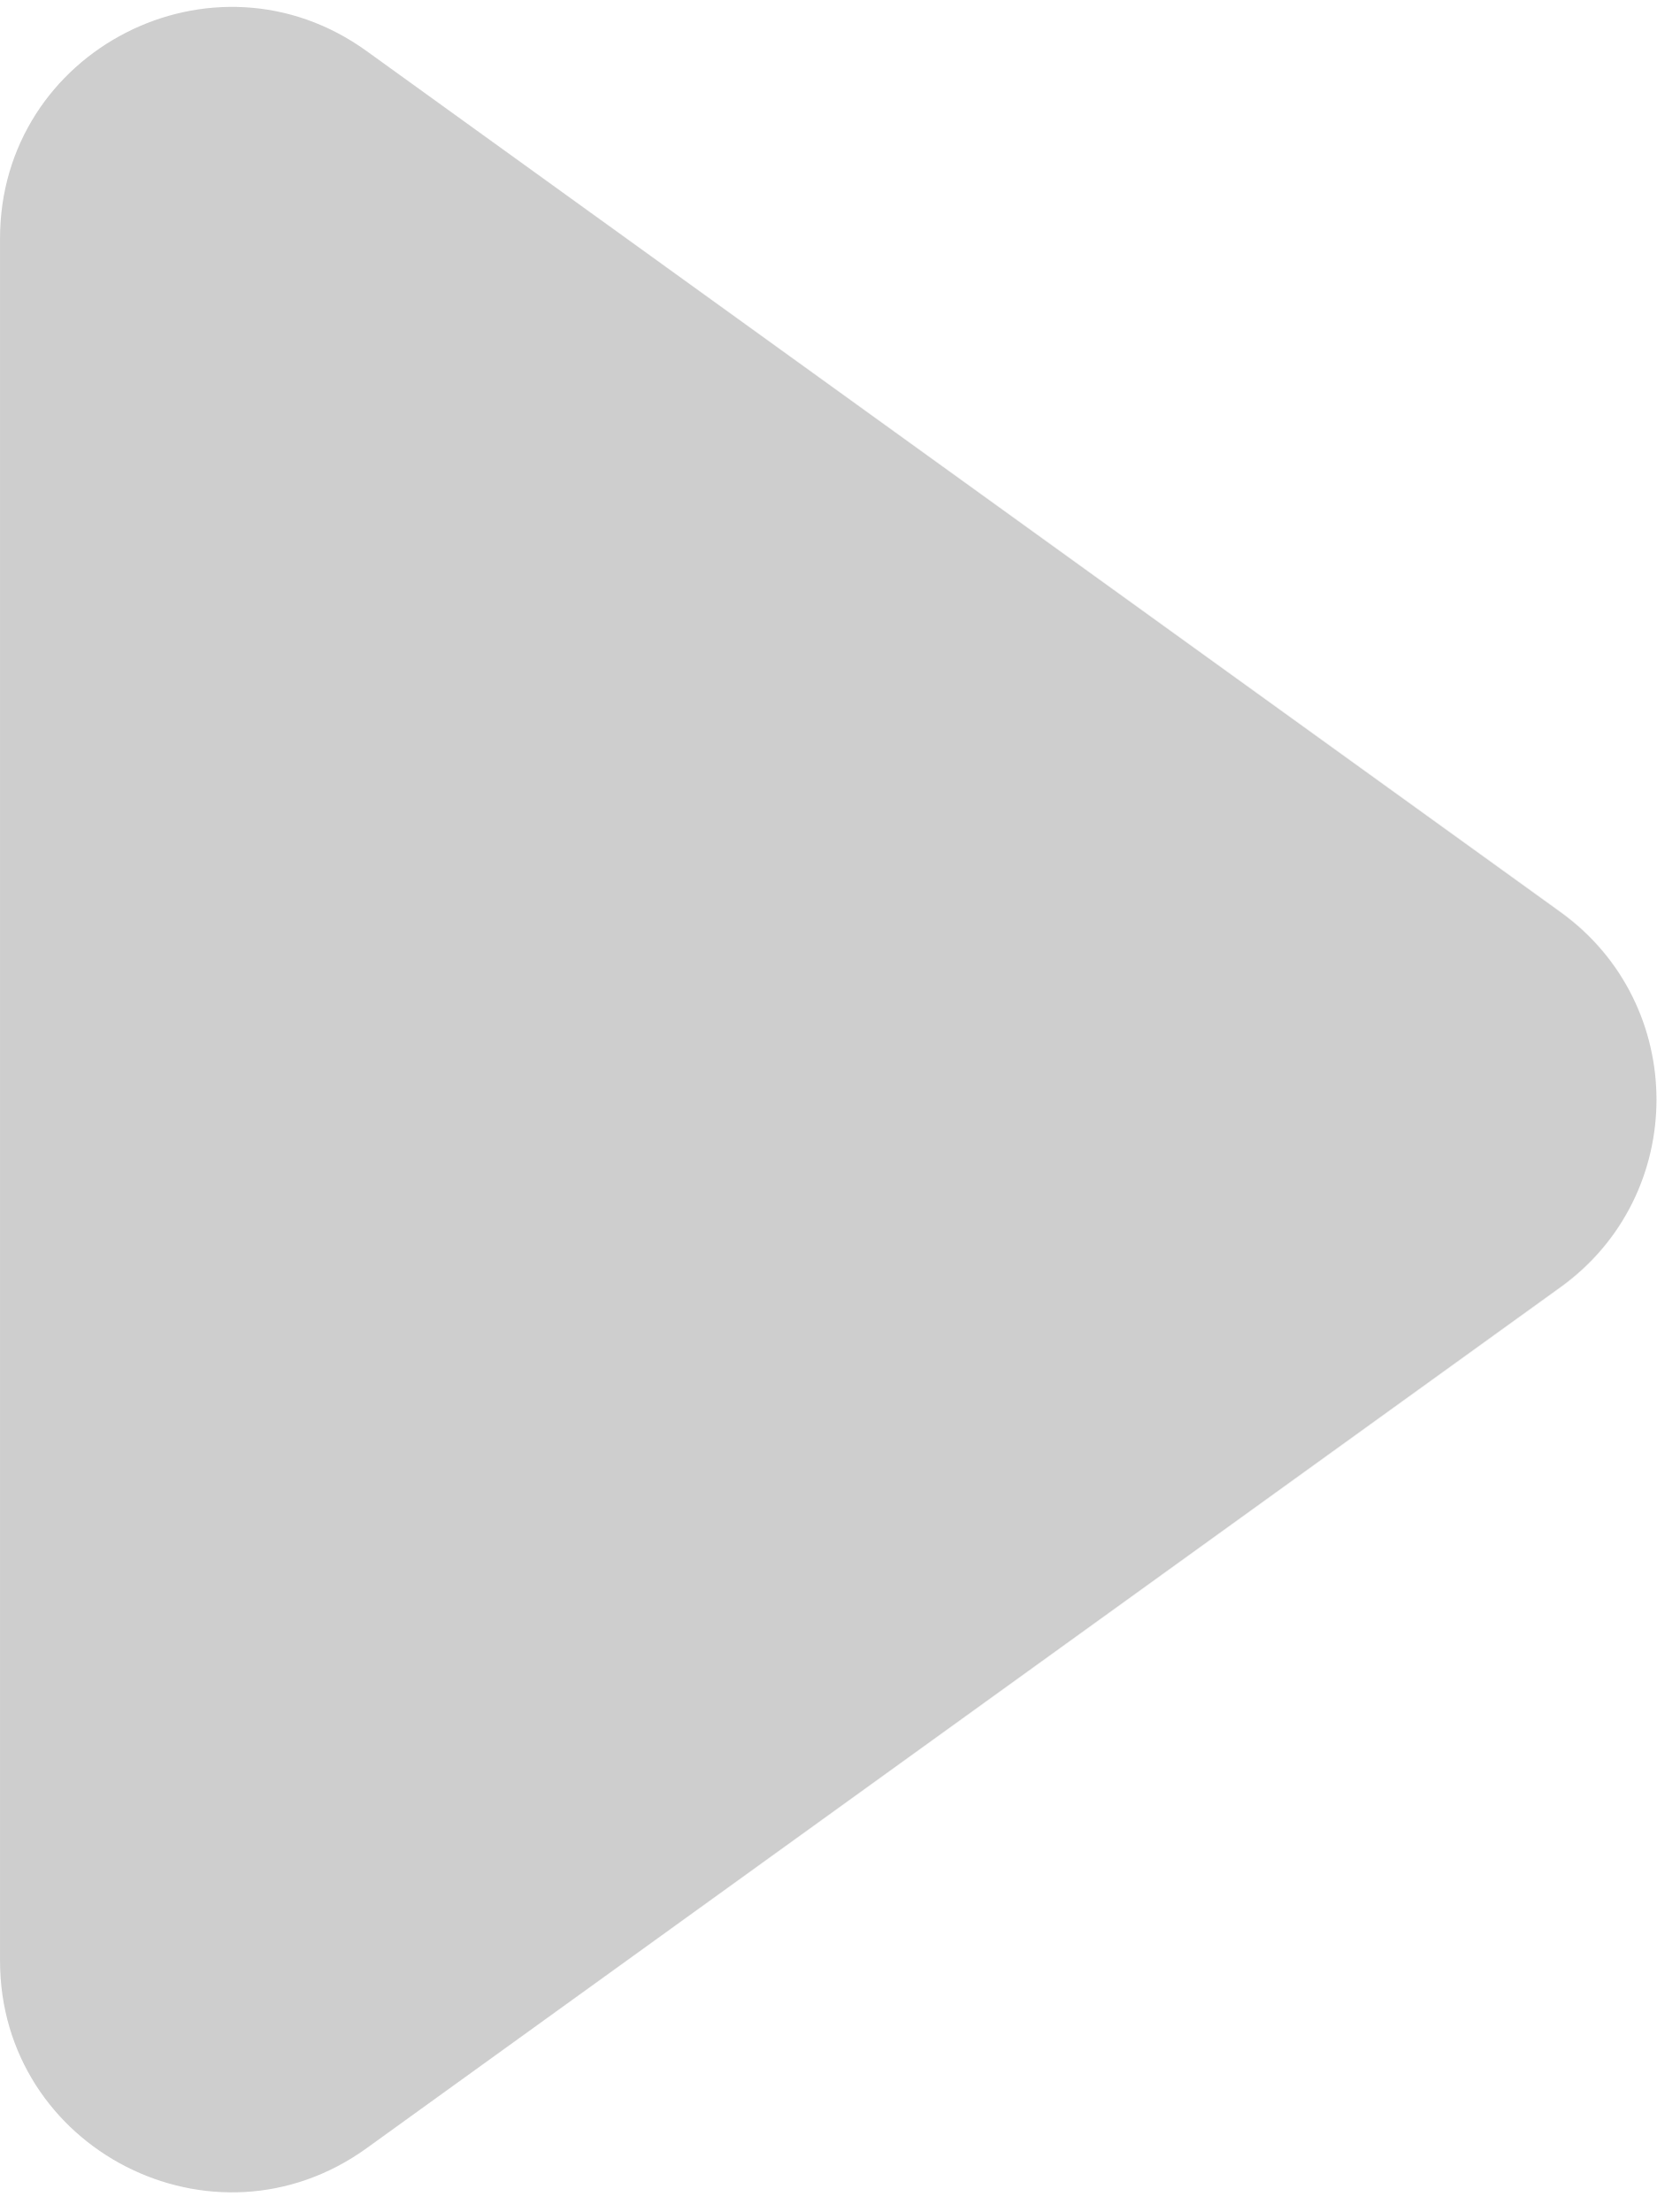
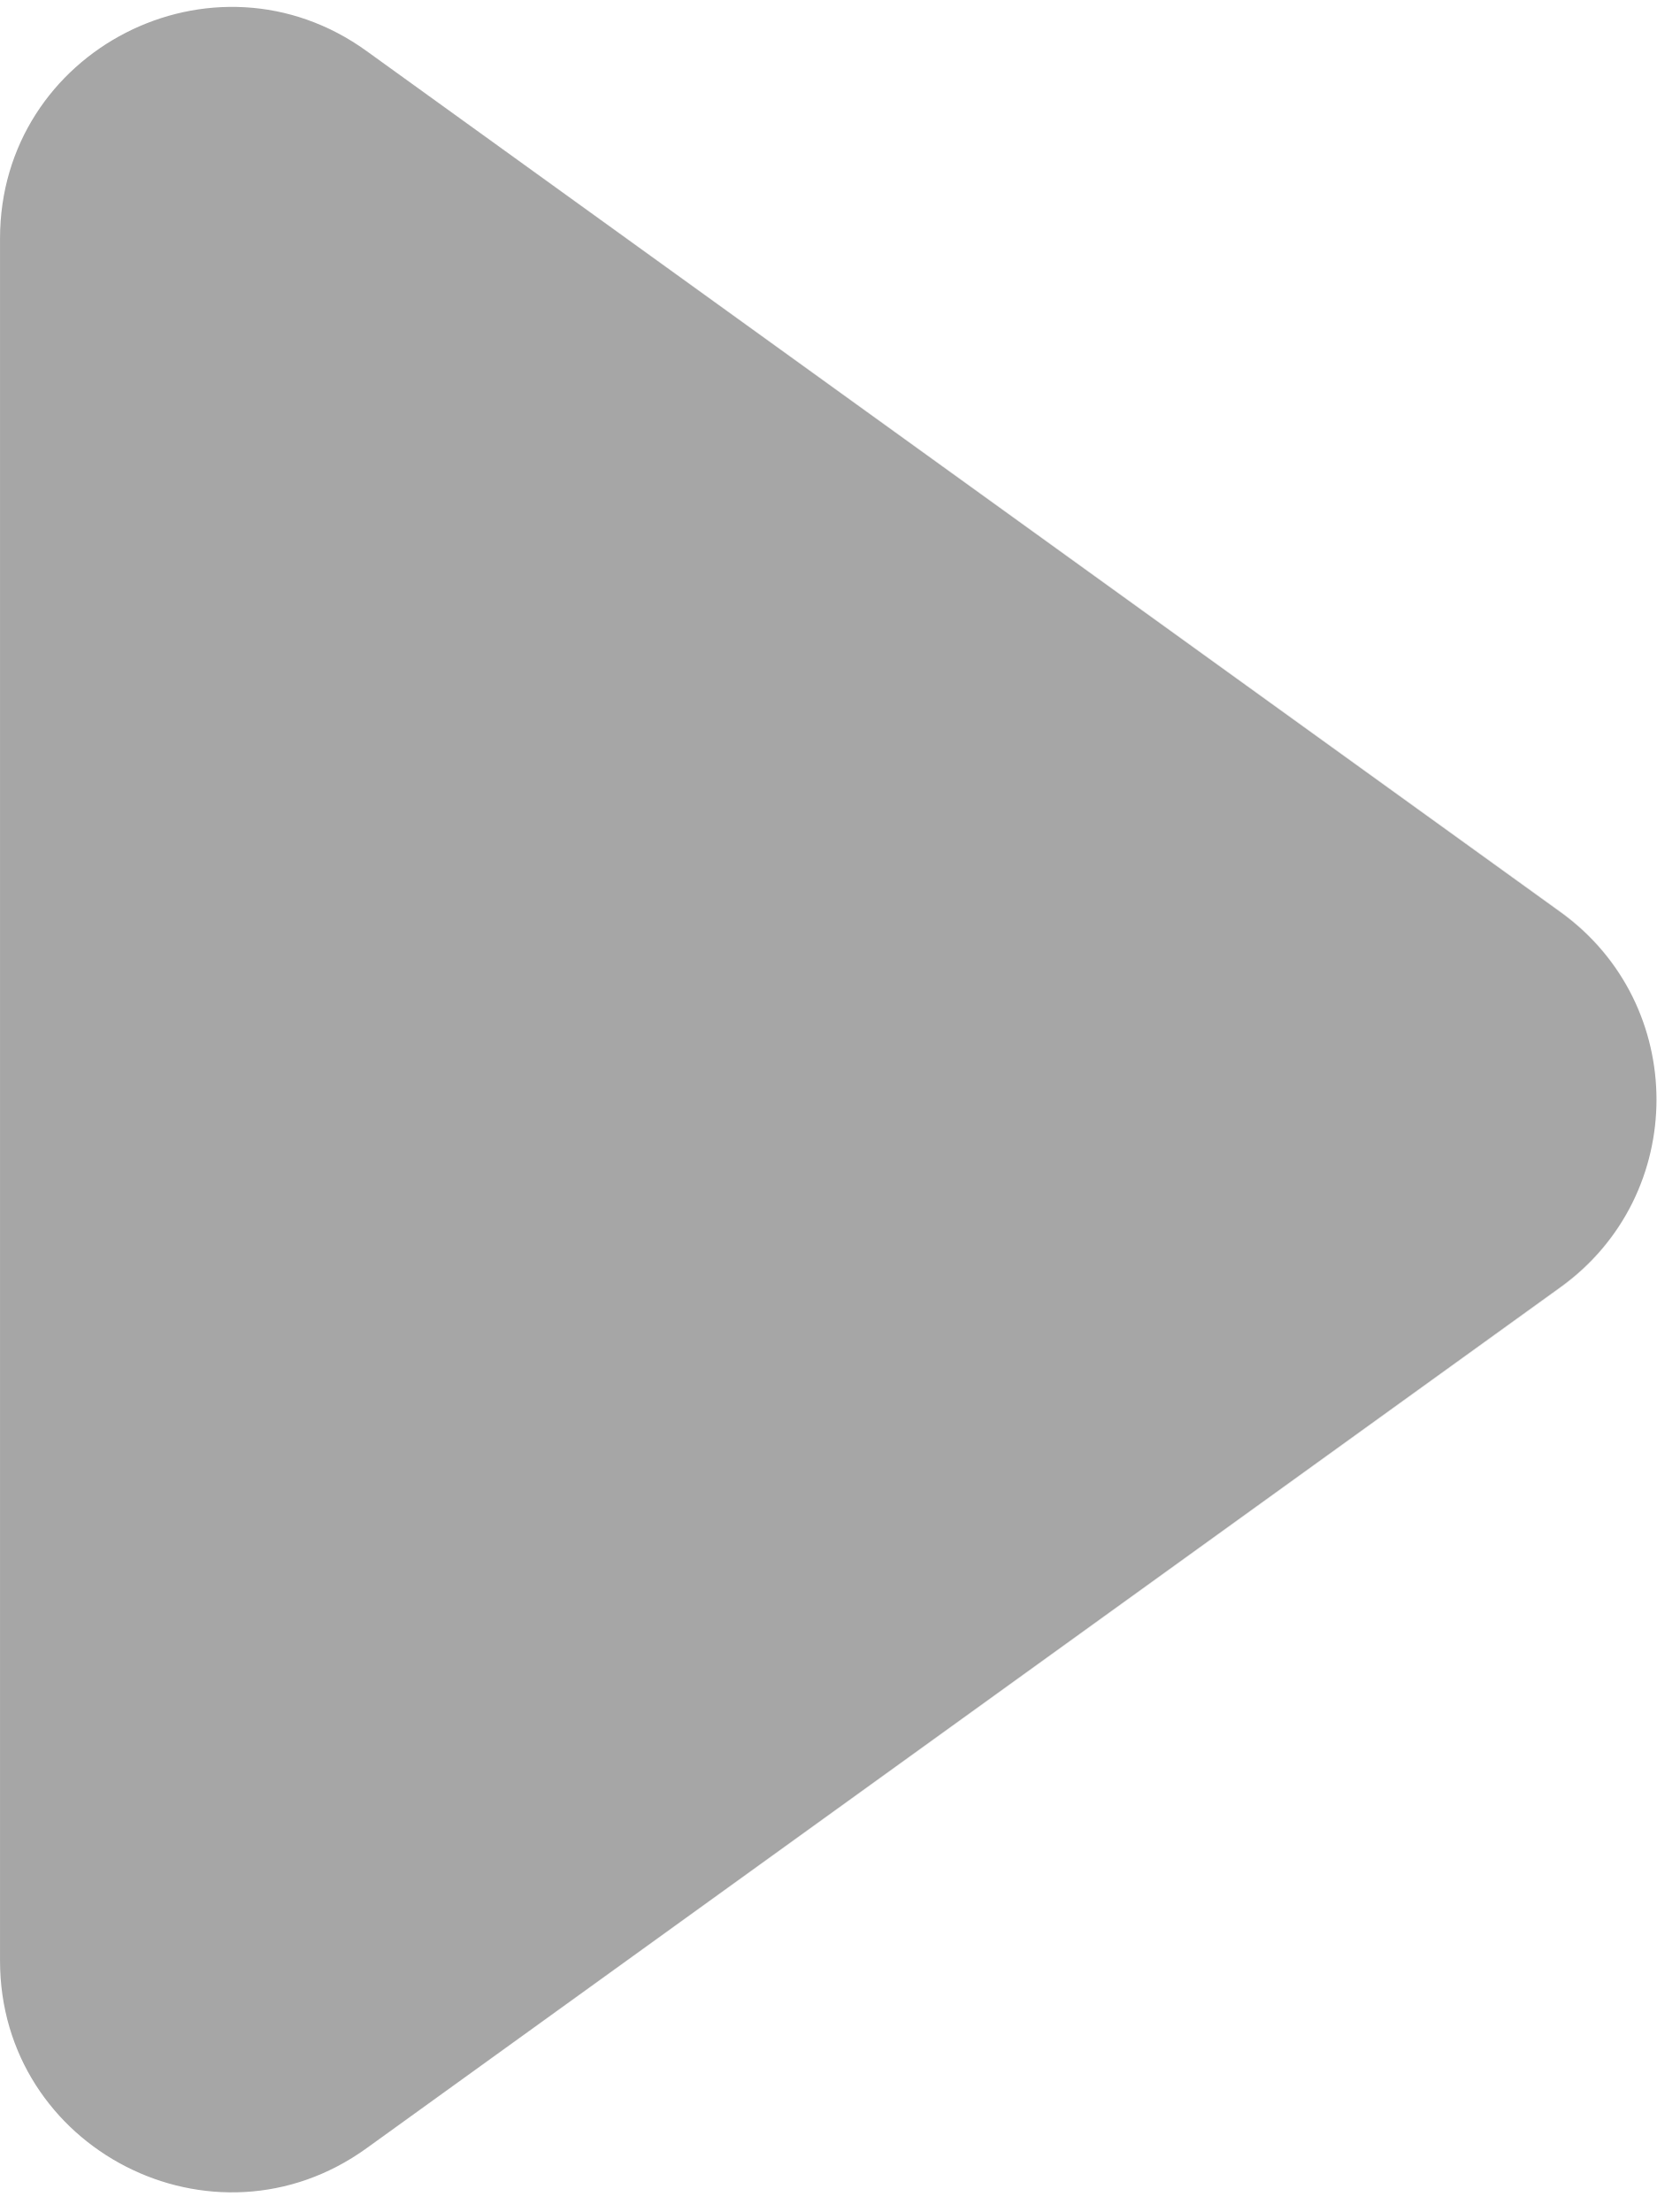
<svg xmlns="http://www.w3.org/2000/svg" id="Objects" viewBox="0 0 837.8 1118">
  <defs>
    <style>
      .cls-1 {
-         fill: #a6a6a6;
+         fill: #A6A6A6;
      }

      .cls-2 {
-         opacity: .55;
+         opacity: 1;
      }
    </style>
  </defs>
  <g class="cls-2">
    <path class="cls-1" d="M789.24,650.87l-603.88,435.36c-77.36,55.77-185.35.49-185.35-94.87V120.64C0,25.28,108-30,185.35,25.77l603.88,435.36c64.75,46.68,64.75,143.07,0,189.75Z" />
  </g>
</svg>
